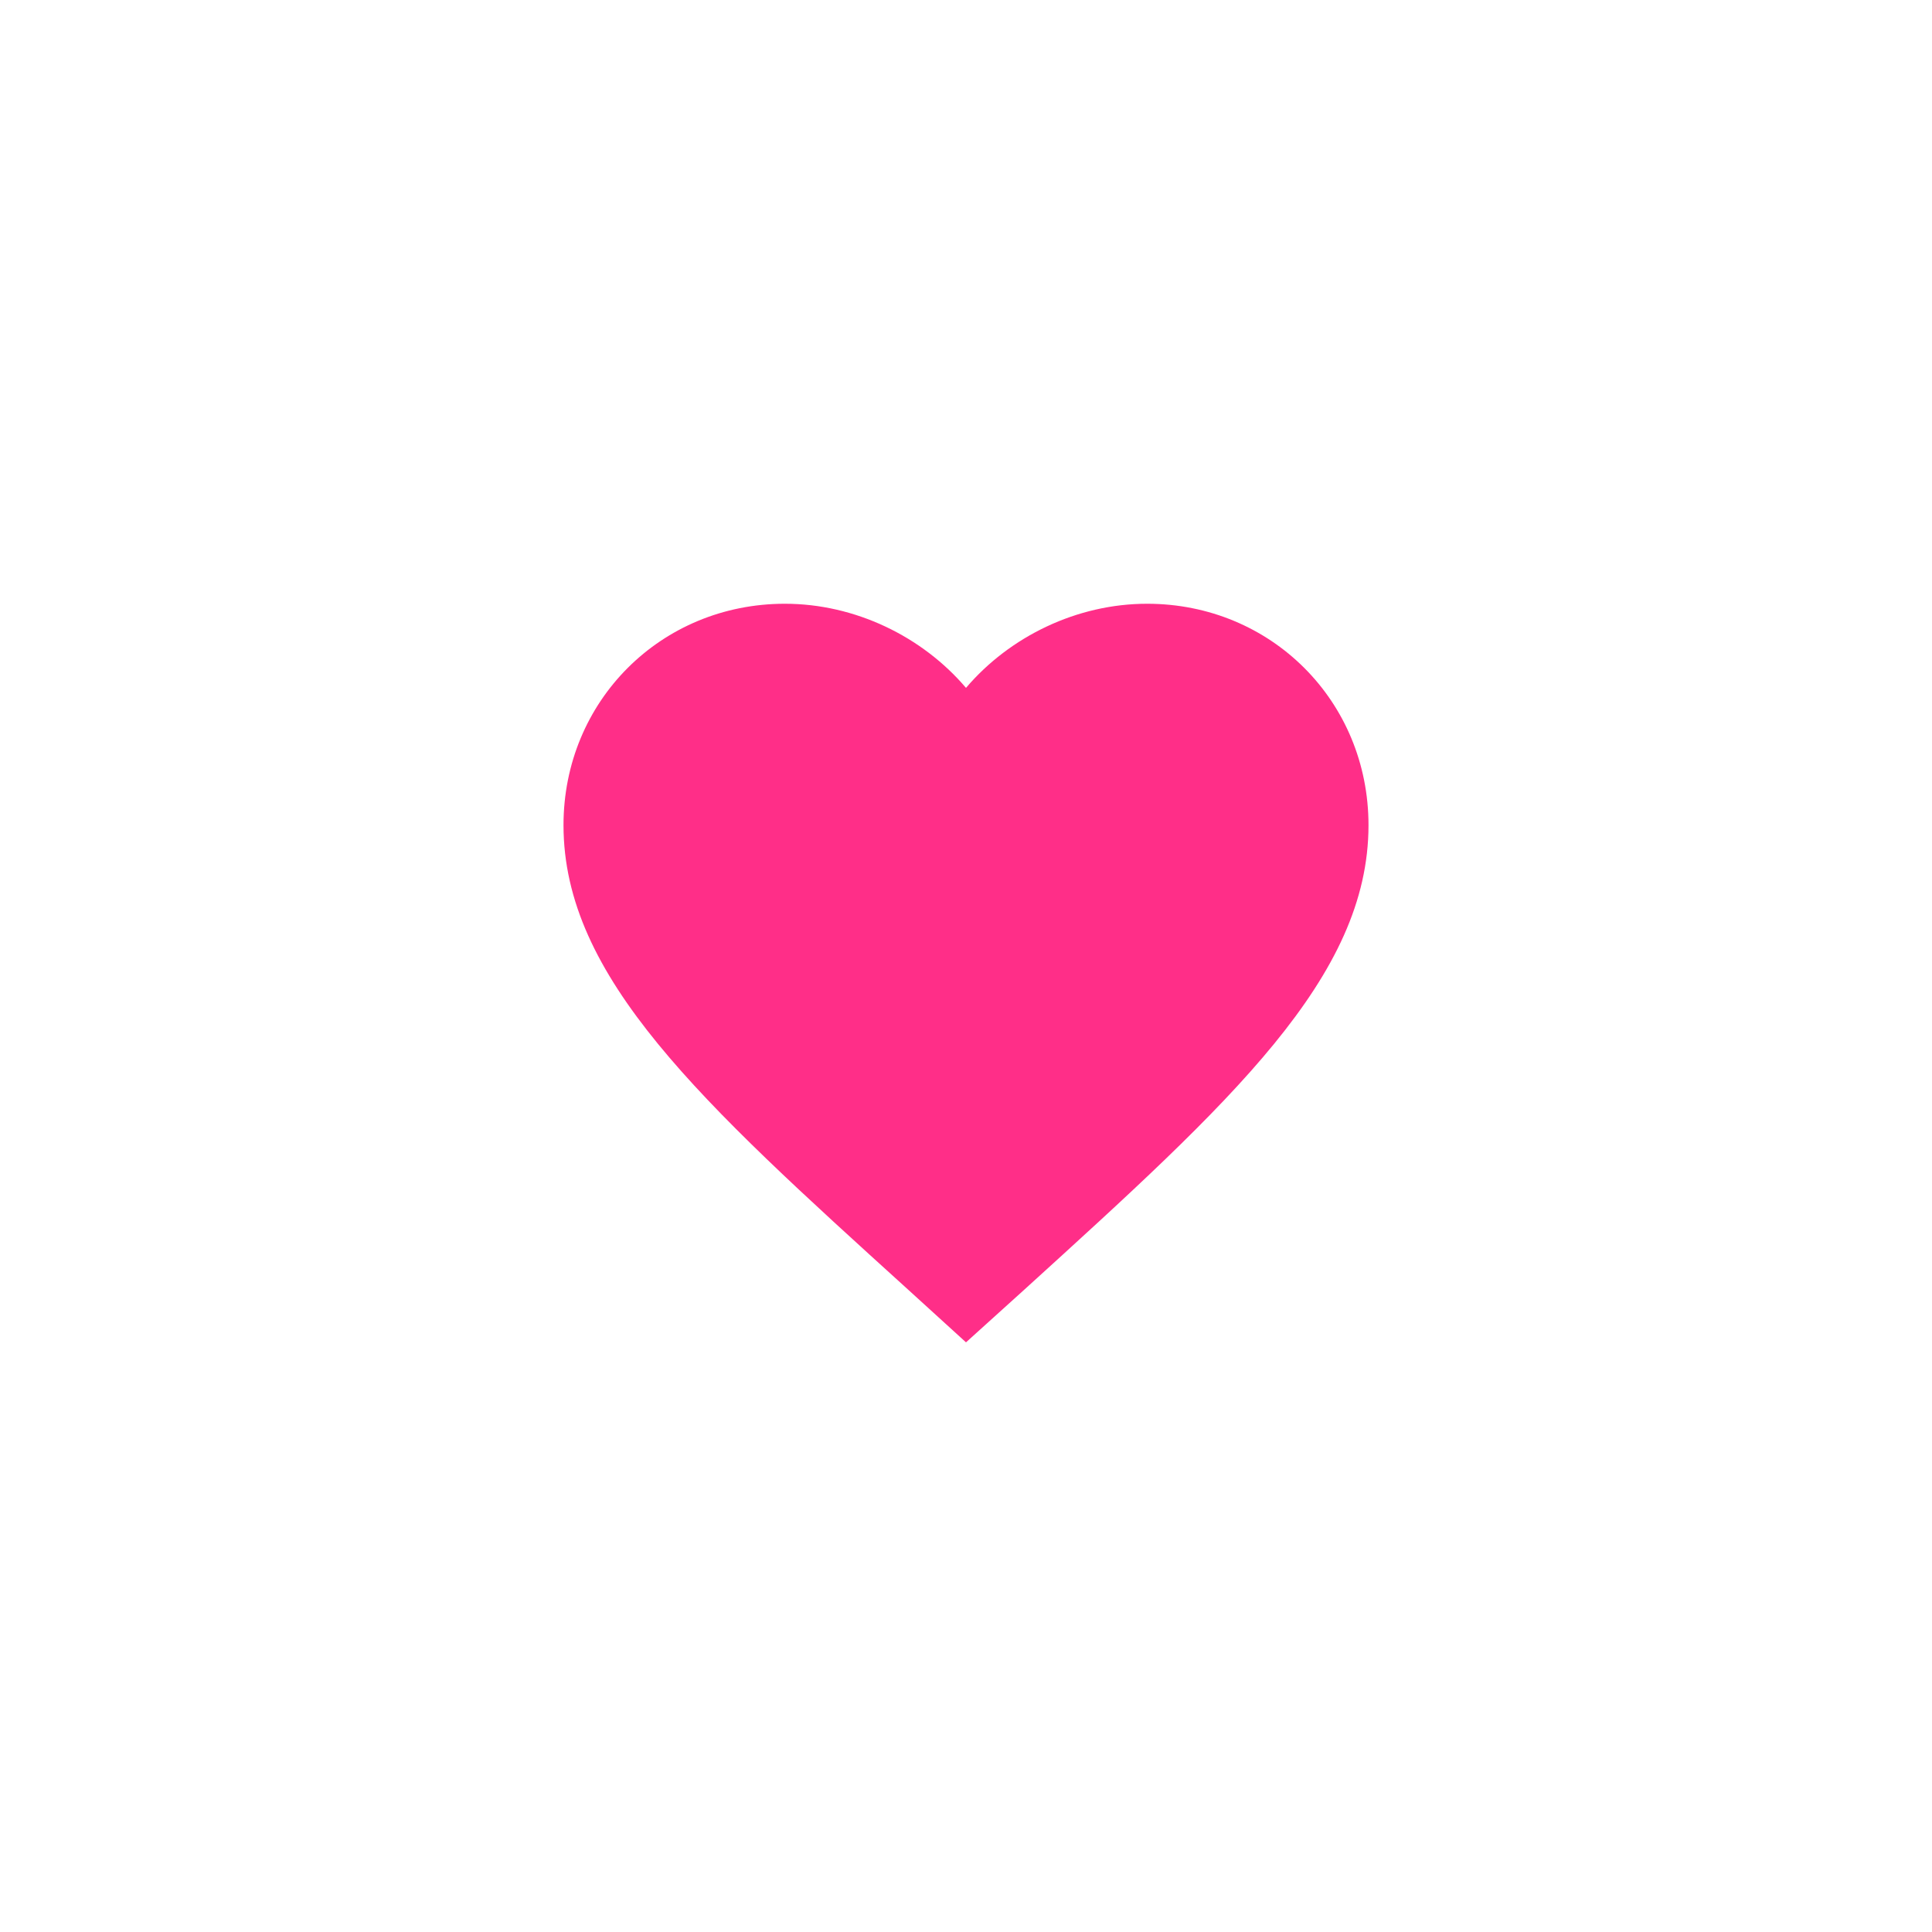
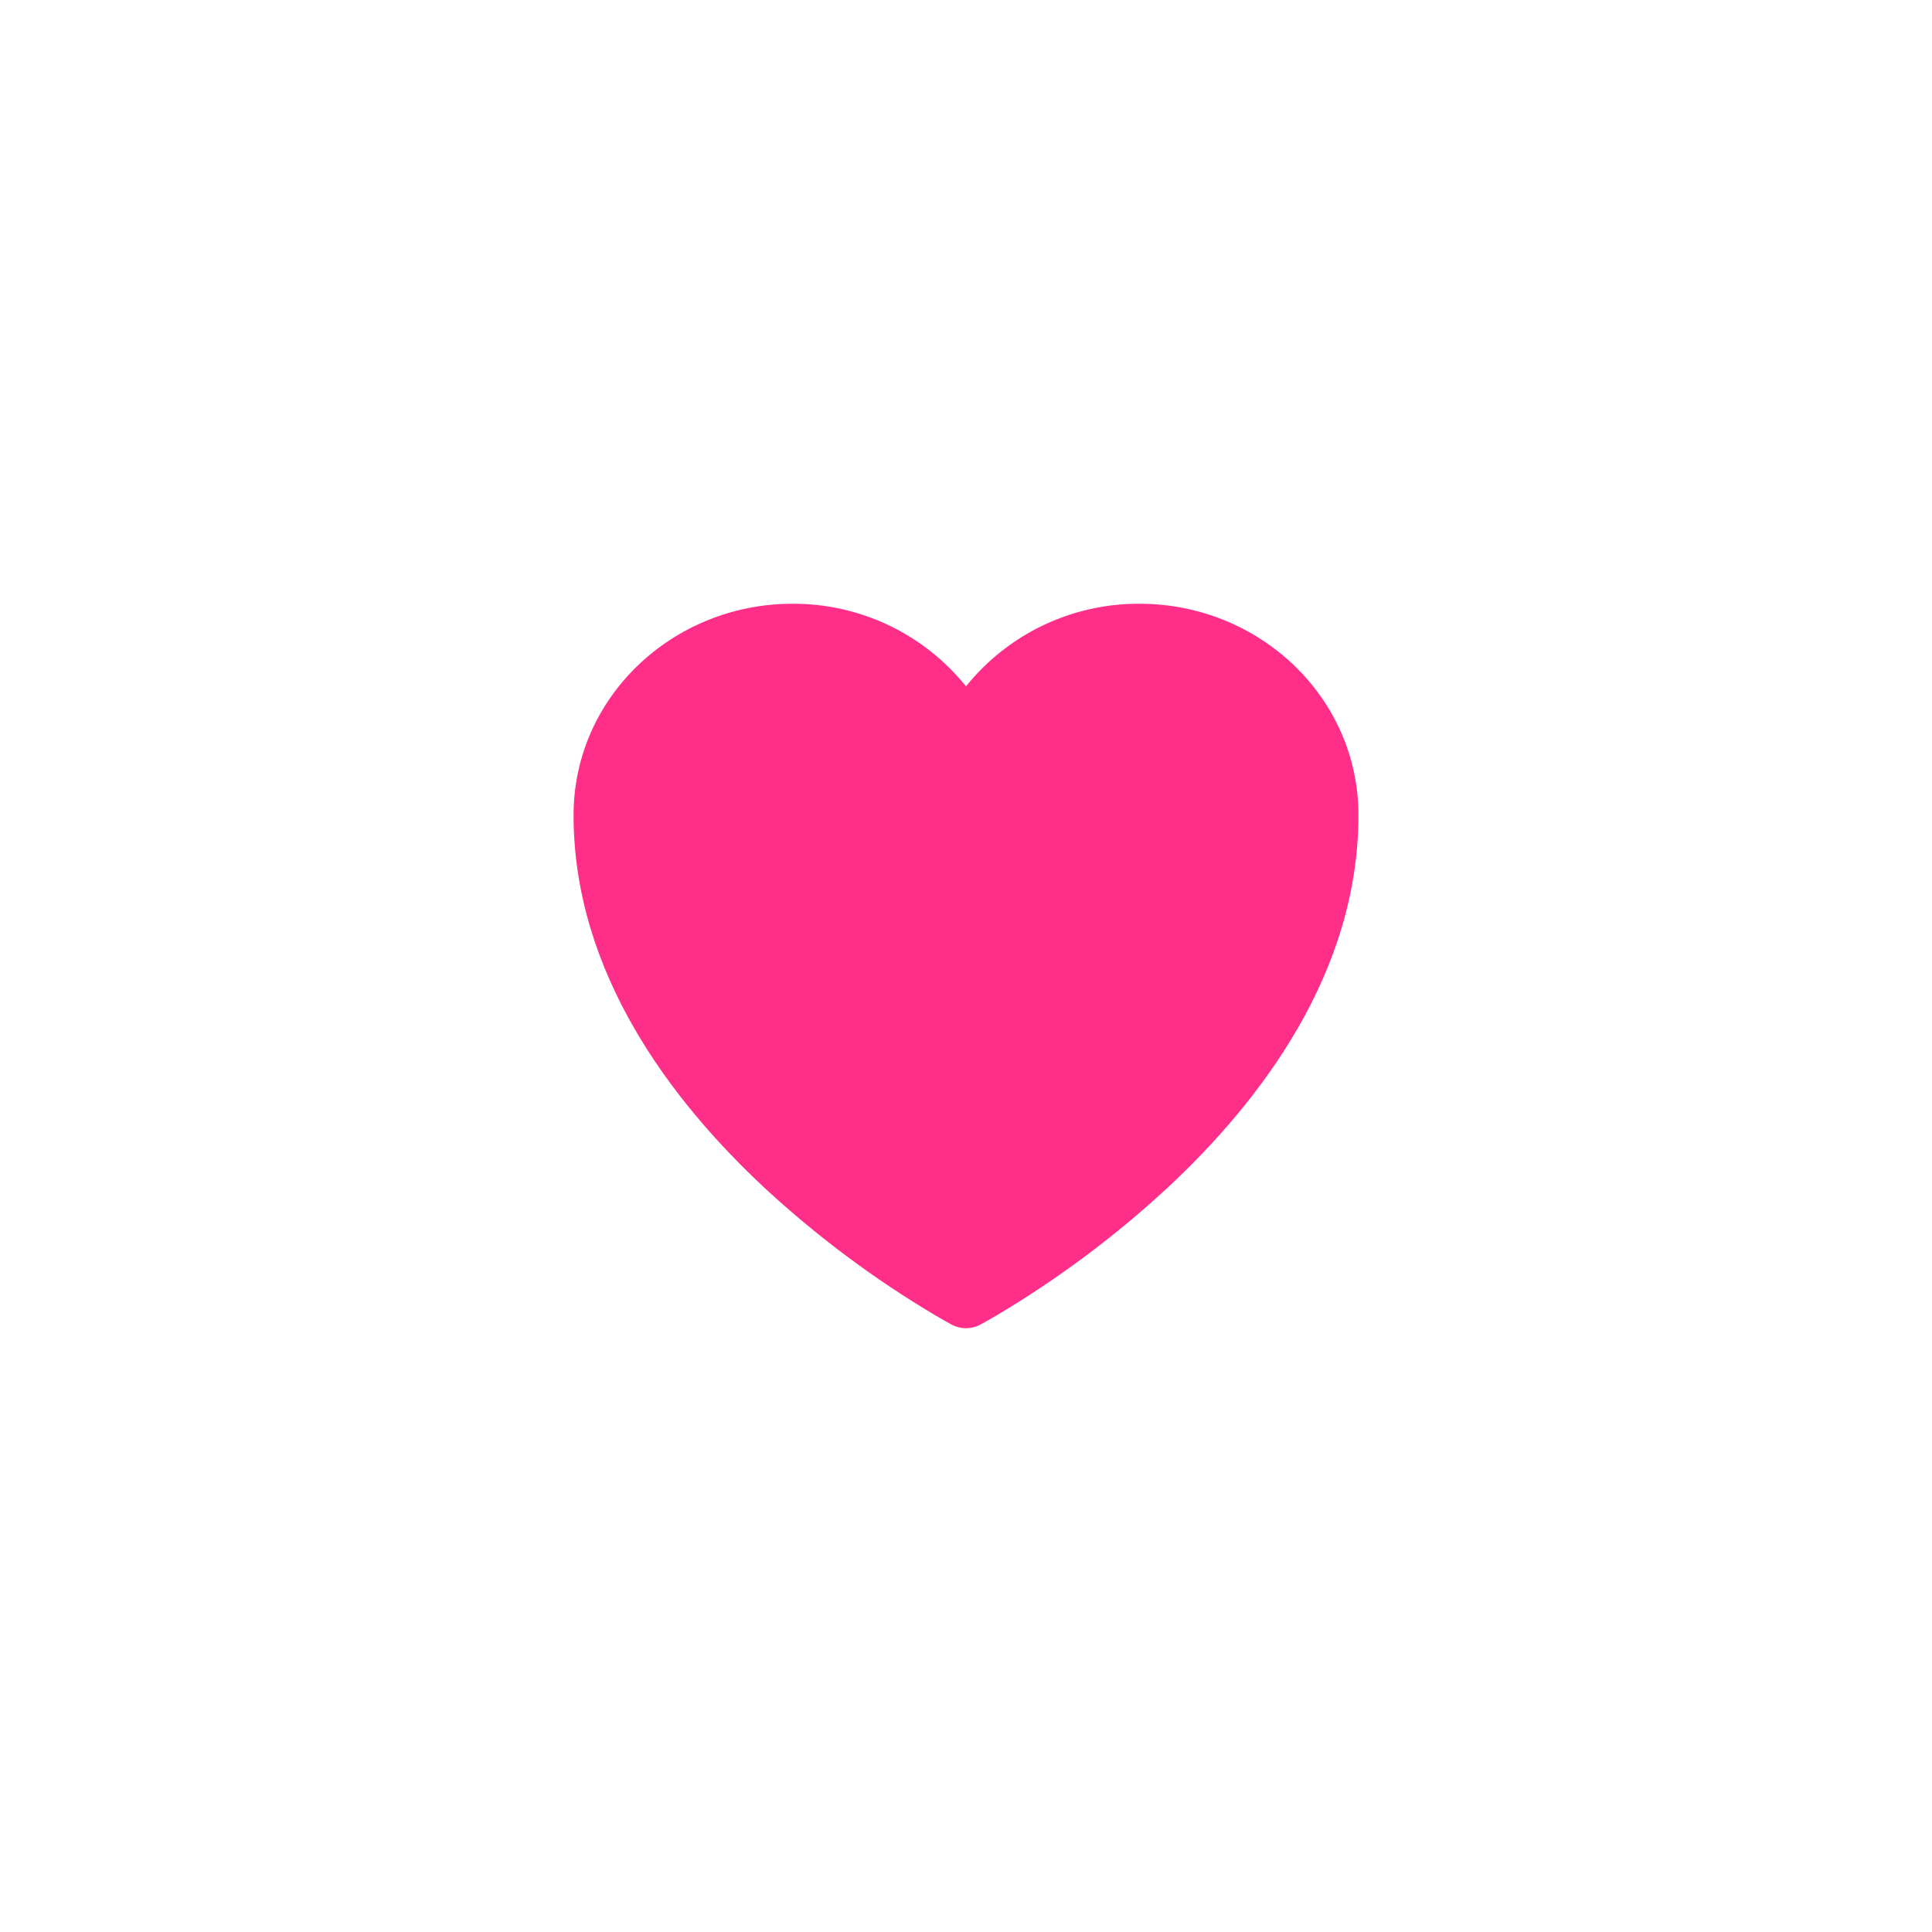
- <svg xmlns="http://www.w3.org/2000/svg" width="48" height="48" viewBox="-12 -12 48 48">
+ <svg xmlns="http://www.w3.org/2000/svg" viewBox="-12 -12 48 48">
  <style>
-     @keyframes pulse {
-       0% { filter: drop-shadow(0 0 3px #FF2E88) drop-shadow(0 0 3px #FF2E88); }
-       50% { filter: drop-shadow(0 0 8px #FF2E88) drop-shadow(0 0 8px #FF2E88); }
-       100% { filter: drop-shadow(0 0 3px #FF2E88) drop-shadow(0 0 3px #FF2E88); }
+     @keyframes echo-1 {
+       0% { 
+         opacity: 0.8;
+         transform: translate(12px, 12px) scale(1) translate(-12px, -12px);
+       }
+       100% { 
+         opacity: 0;
+         transform: translate(12px, 12px) scale(1.2) translate(-12px, -12px);
+       }
+     }
+     @keyframes echo-2 {
+       0% { 
+         opacity: 0.8;
+         transform: translate(12px, 12px) scale(1) translate(-12px, -12px);
+       }
+       100% { 
+         opacity: 0;
+         transform: translate(12px, 12px) scale(1.6) translate(-12px, -12px);
+       }
+     }
+     @keyframes echo-3 {
+       0% { 
+         opacity: 0.8;
+         transform: translate(12px, 12px) scale(1) translate(-12px, -12px);
+       }
+       100% { 
+         opacity: 0;
+         transform: translate(12px, 12px) scale(2) translate(-12px, -12px);
+       }
    }
    .heart {
      fill: #FF2E88;
-       animation: pulse 1.5s ease-in-out infinite;
    }
+     .echo {
+       fill: none;
+       stroke: #FF2E88;
+       stroke-width: 1.5;
+       opacity: 0;
+     }
+     .echo-1 { animation: echo-1 2s ease-out infinite; }
+     .echo-2 { animation: echo-2 2s ease-out infinite; }
+     .echo-3 { animation: echo-3 2s ease-out infinite; }
  </style>
-   <path class="heart" d="M12 21.35l-1.45-1.32C5.4 15.36 2 12.28 2 8.5 2 5.42 4.42 3 7.5 3c1.74 0 3.41.81 4.5 2.09C13.09 3.81 14.76 3 16.5 3 19.58 3 22 5.42 22 8.5c0 3.78-3.4 6.86-8.55 11.54L12 21.35z" />
+   <path class="echo echo-1" d="m11.645 20.91-.007-.003-.022-.012a15.247 15.247 0 0 1-.383-.218 25.18 25.18 0 0 1-4.244-3.17C4.688 15.36 2.25 12.174 2.25 8.25 2.25 5.322 4.714 3 7.688 3A5.5 5.5 0 0 1 12 5.052 5.5 5.5 0 0 1 16.313 3c2.973 0 5.437 2.322 5.437 5.25 0 3.925-2.438 7.111-4.739 9.256a25.175 25.175 0 0 1-4.244 3.17 15.247 15.247 0 0 1-.383.219l-.022.012-.007.004-.003.001a.752.752 0 0 1-.704 0l-.003-.001Z" />
+   <path class="echo echo-2" d="m11.645 20.91-.007-.003-.022-.012a15.247 15.247 0 0 1-.383-.218 25.18 25.18 0 0 1-4.244-3.17C4.688 15.36 2.25 12.174 2.25 8.25 2.25 5.322 4.714 3 7.688 3A5.5 5.5 0 0 1 12 5.052 5.5 5.5 0 0 1 16.313 3c2.973 0 5.437 2.322 5.437 5.25 0 3.925-2.438 7.111-4.739 9.256a25.175 25.175 0 0 1-4.244 3.17 15.247 15.247 0 0 1-.383.219l-.022.012-.007.004-.003.001a.752.752 0 0 1-.704 0l-.003-.001Z" />
+   <path class="echo echo-3" d="m11.645 20.91-.007-.003-.022-.012a15.247 15.247 0 0 1-.383-.218 25.18 25.18 0 0 1-4.244-3.17C4.688 15.36 2.25 12.174 2.25 8.25 2.25 5.322 4.714 3 7.688 3A5.5 5.5 0 0 1 12 5.052 5.5 5.5 0 0 1 16.313 3c2.973 0 5.437 2.322 5.437 5.25 0 3.925-2.438 7.111-4.739 9.256a25.175 25.175 0 0 1-4.244 3.17 15.247 15.247 0 0 1-.383.219l-.022.012-.007.004-.003.001a.752.752 0 0 1-.704 0l-.003-.001Z" />
+   <path class="heart" d="m11.645 20.91-.007-.003-.022-.012a15.247 15.247 0 0 1-.383-.218 25.18 25.18 0 0 1-4.244-3.17C4.688 15.36 2.25 12.174 2.25 8.25 2.25 5.322 4.714 3 7.688 3A5.5 5.5 0 0 1 12 5.052 5.5 5.5 0 0 1 16.313 3c2.973 0 5.437 2.322 5.437 5.25 0 3.925-2.438 7.111-4.739 9.256a25.175 25.175 0 0 1-4.244 3.17 15.247 15.247 0 0 1-.383.219l-.022.012-.007.004-.003.001a.752.752 0 0 1-.704 0l-.003-.001Z" />
</svg>
